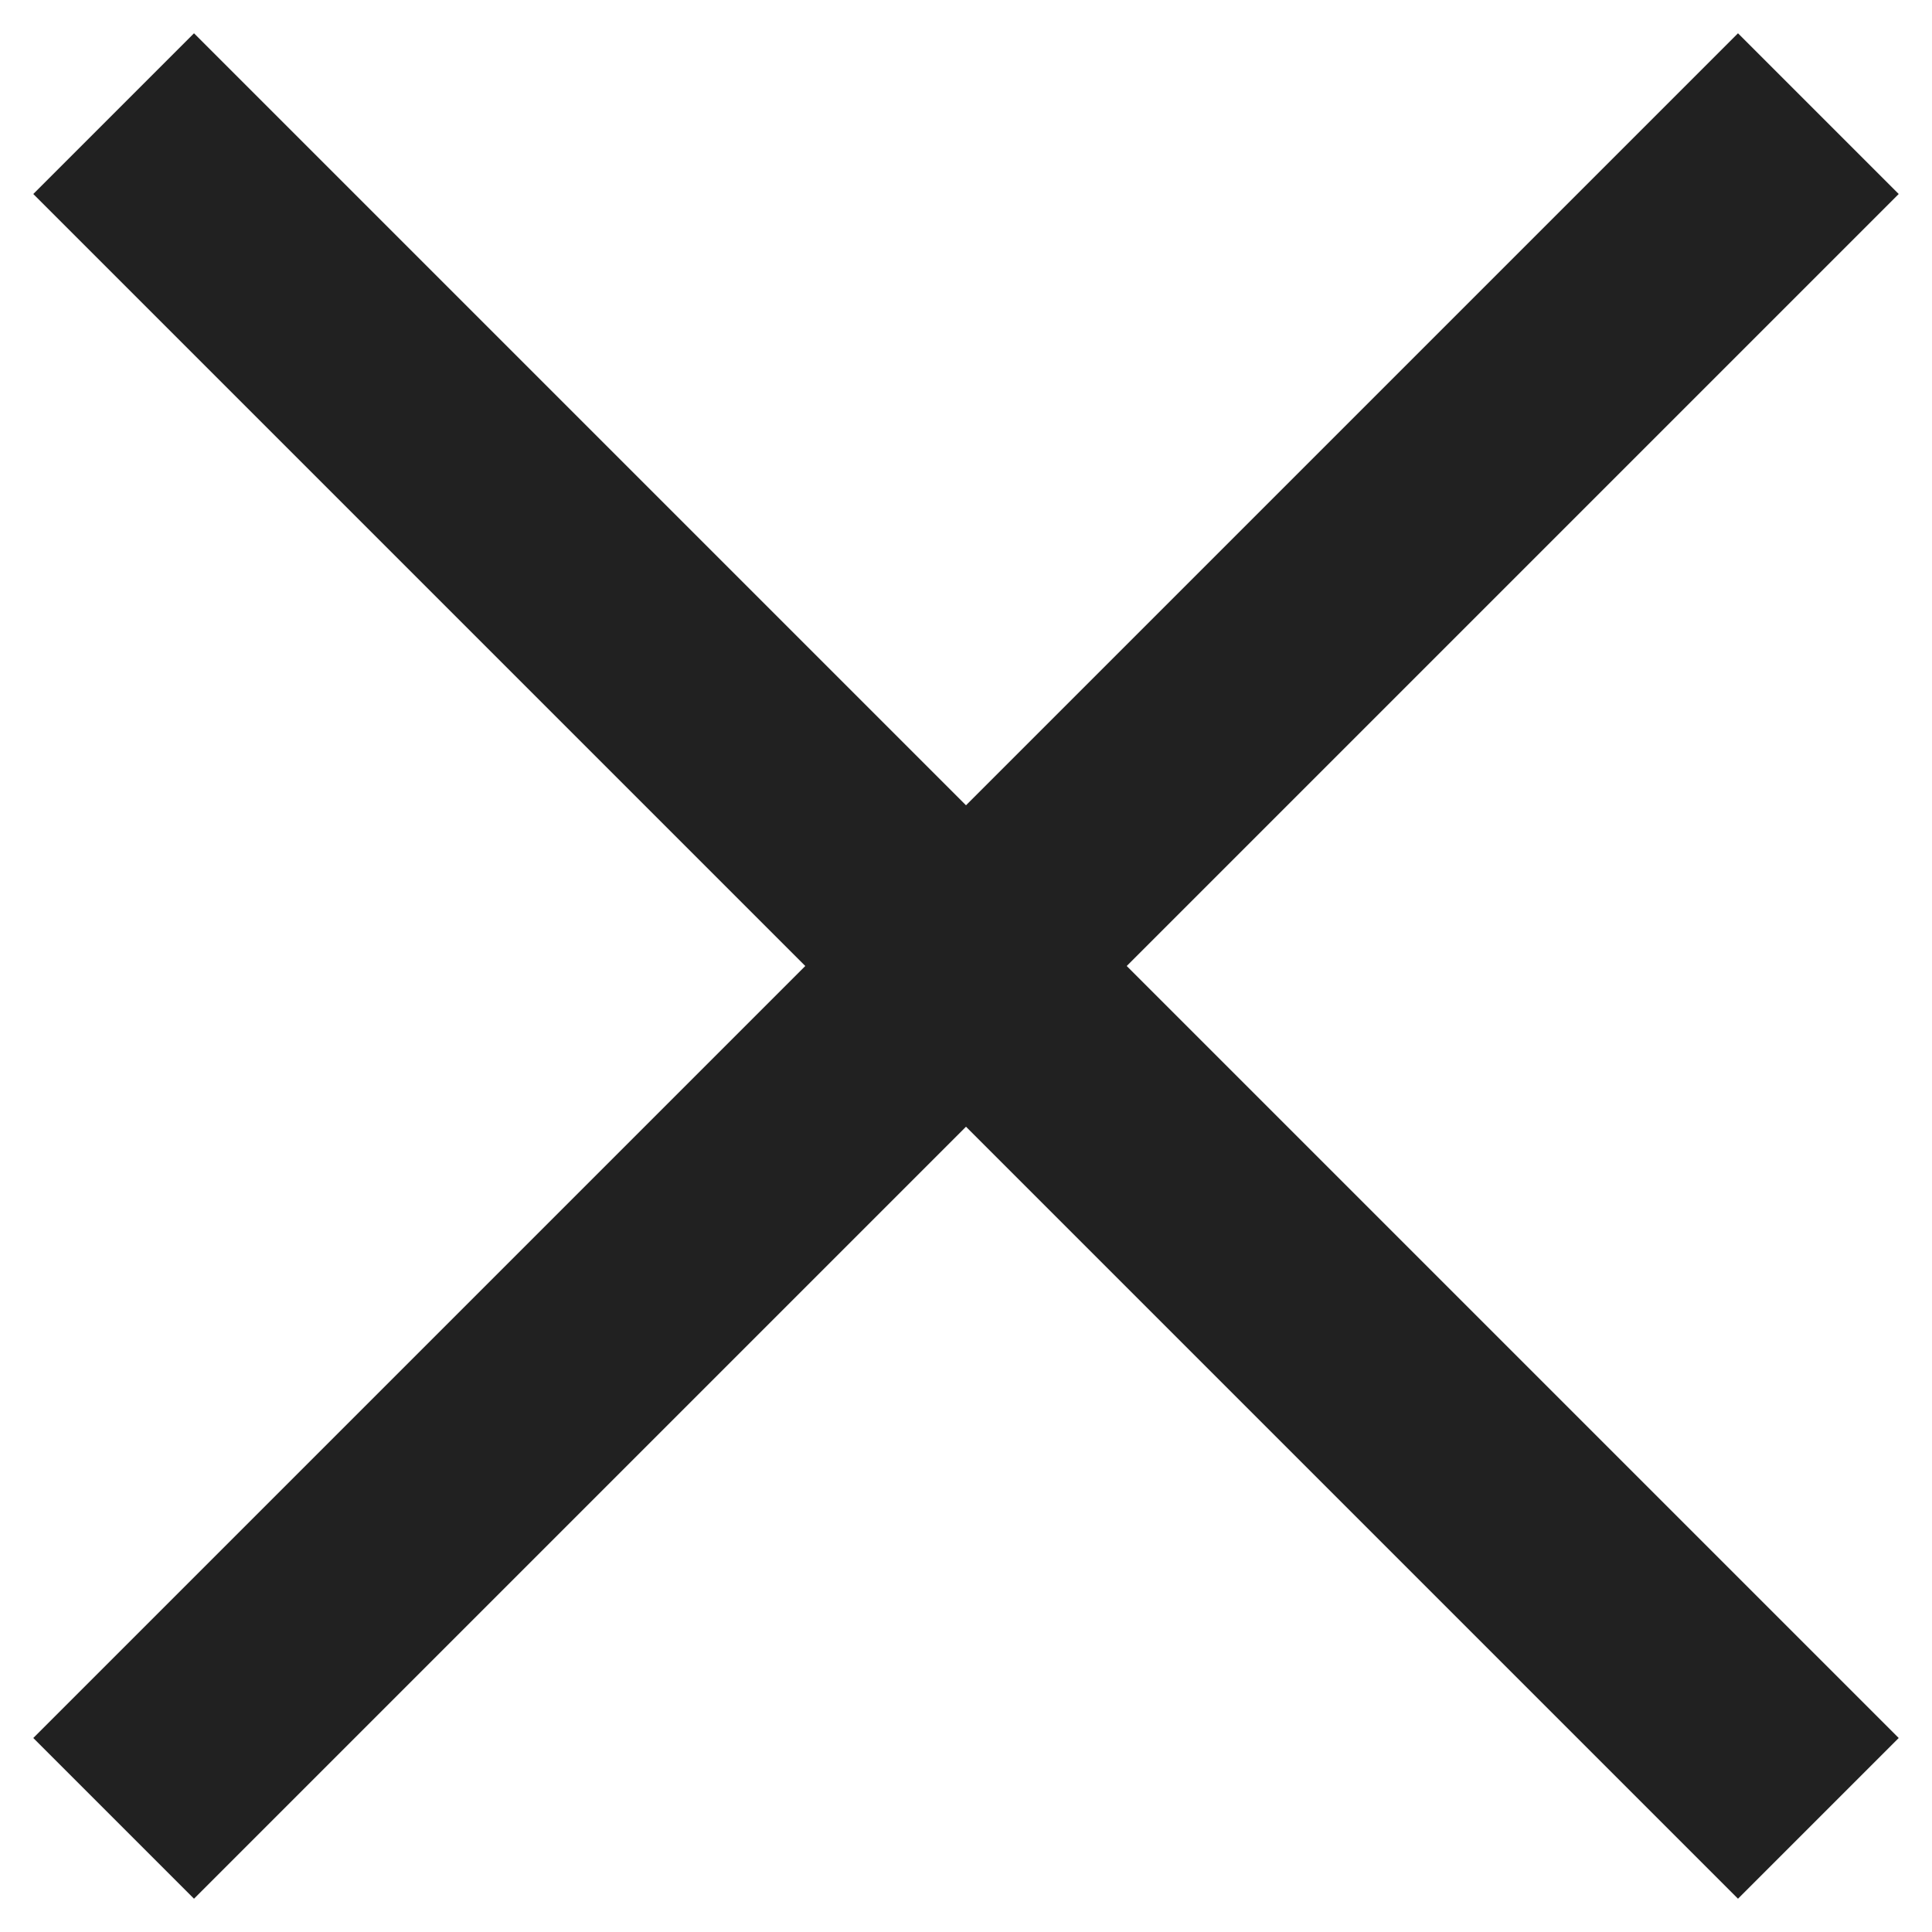
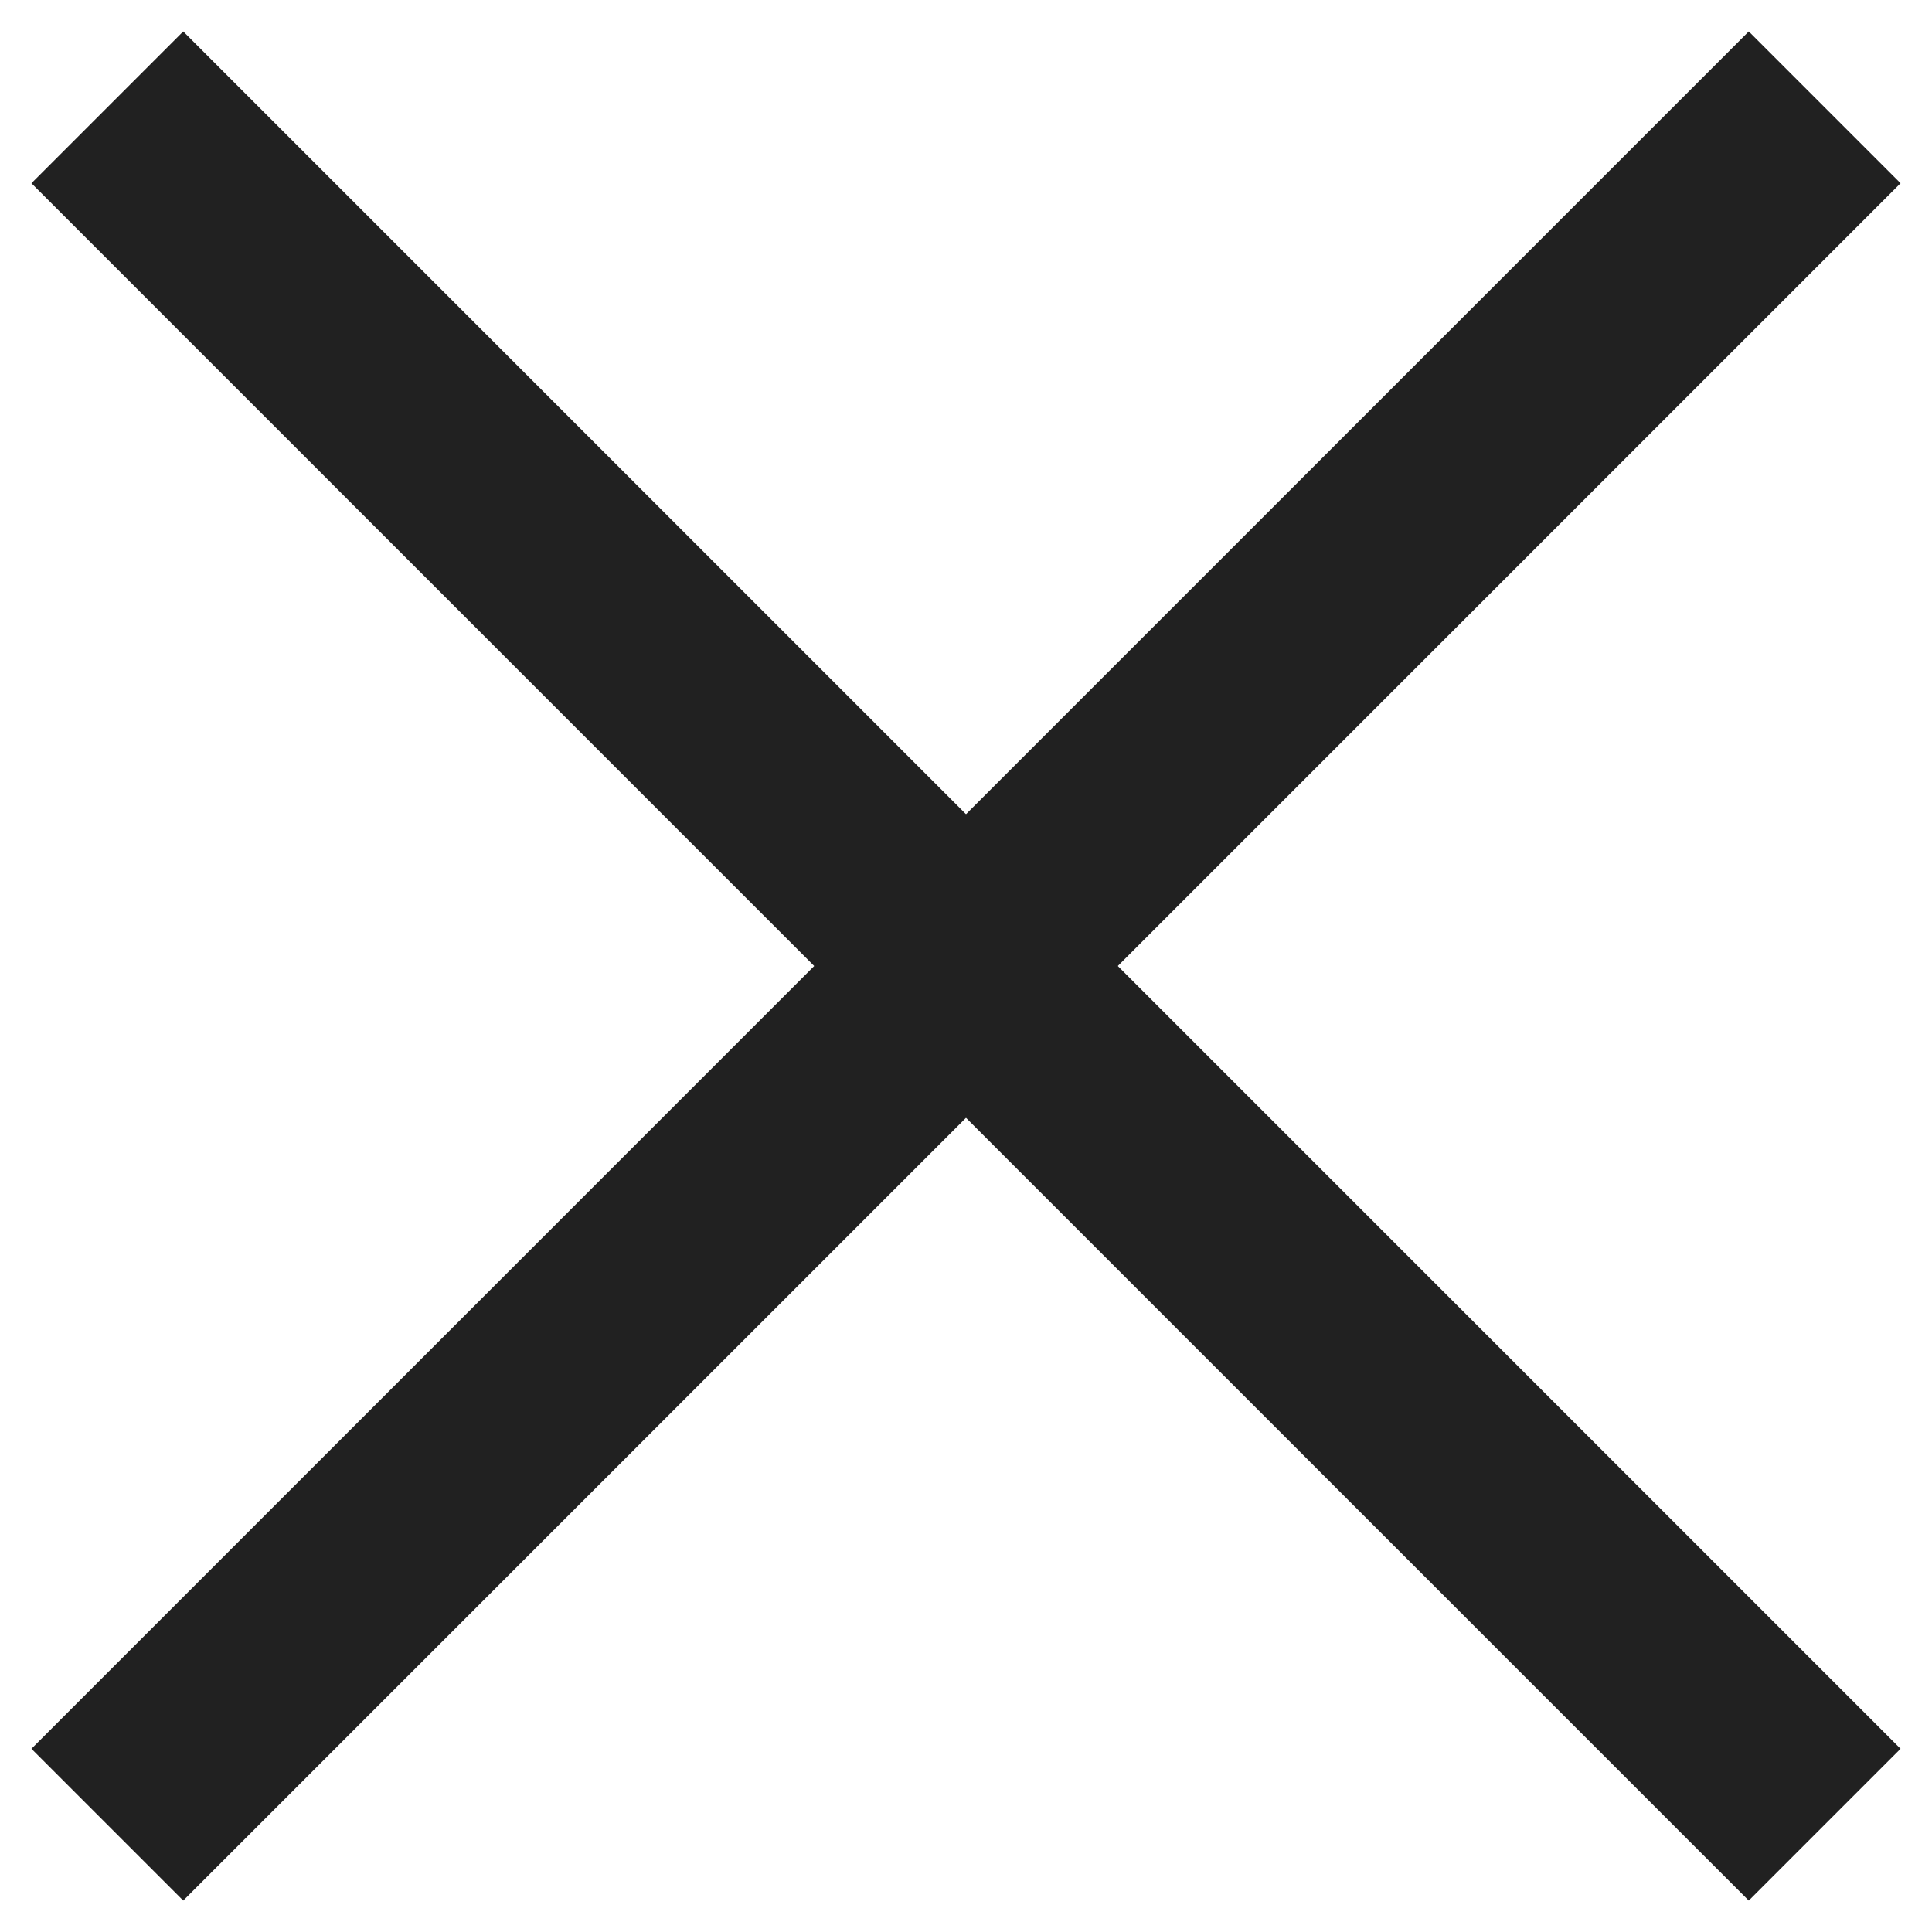
- <svg xmlns="http://www.w3.org/2000/svg" width="17" height="17" viewBox="0 0 17 17" fill="none">
-   <path d="M1 1L16 16" stroke="#212121" stroke-width="2" />
-   <path d="M16 1L1 16" stroke="#212121" stroke-width="2" />
+ <svg xmlns="http://www.w3.org/2000/svg" width="18" height="18" viewBox="0 0 18 18" fill="none">
+   <path d="M1 1L17 17" stroke="#212121" stroke-width="2" />
+   <path d="M17 1L1 17" stroke="#212121" stroke-width="2" />
</svg>
